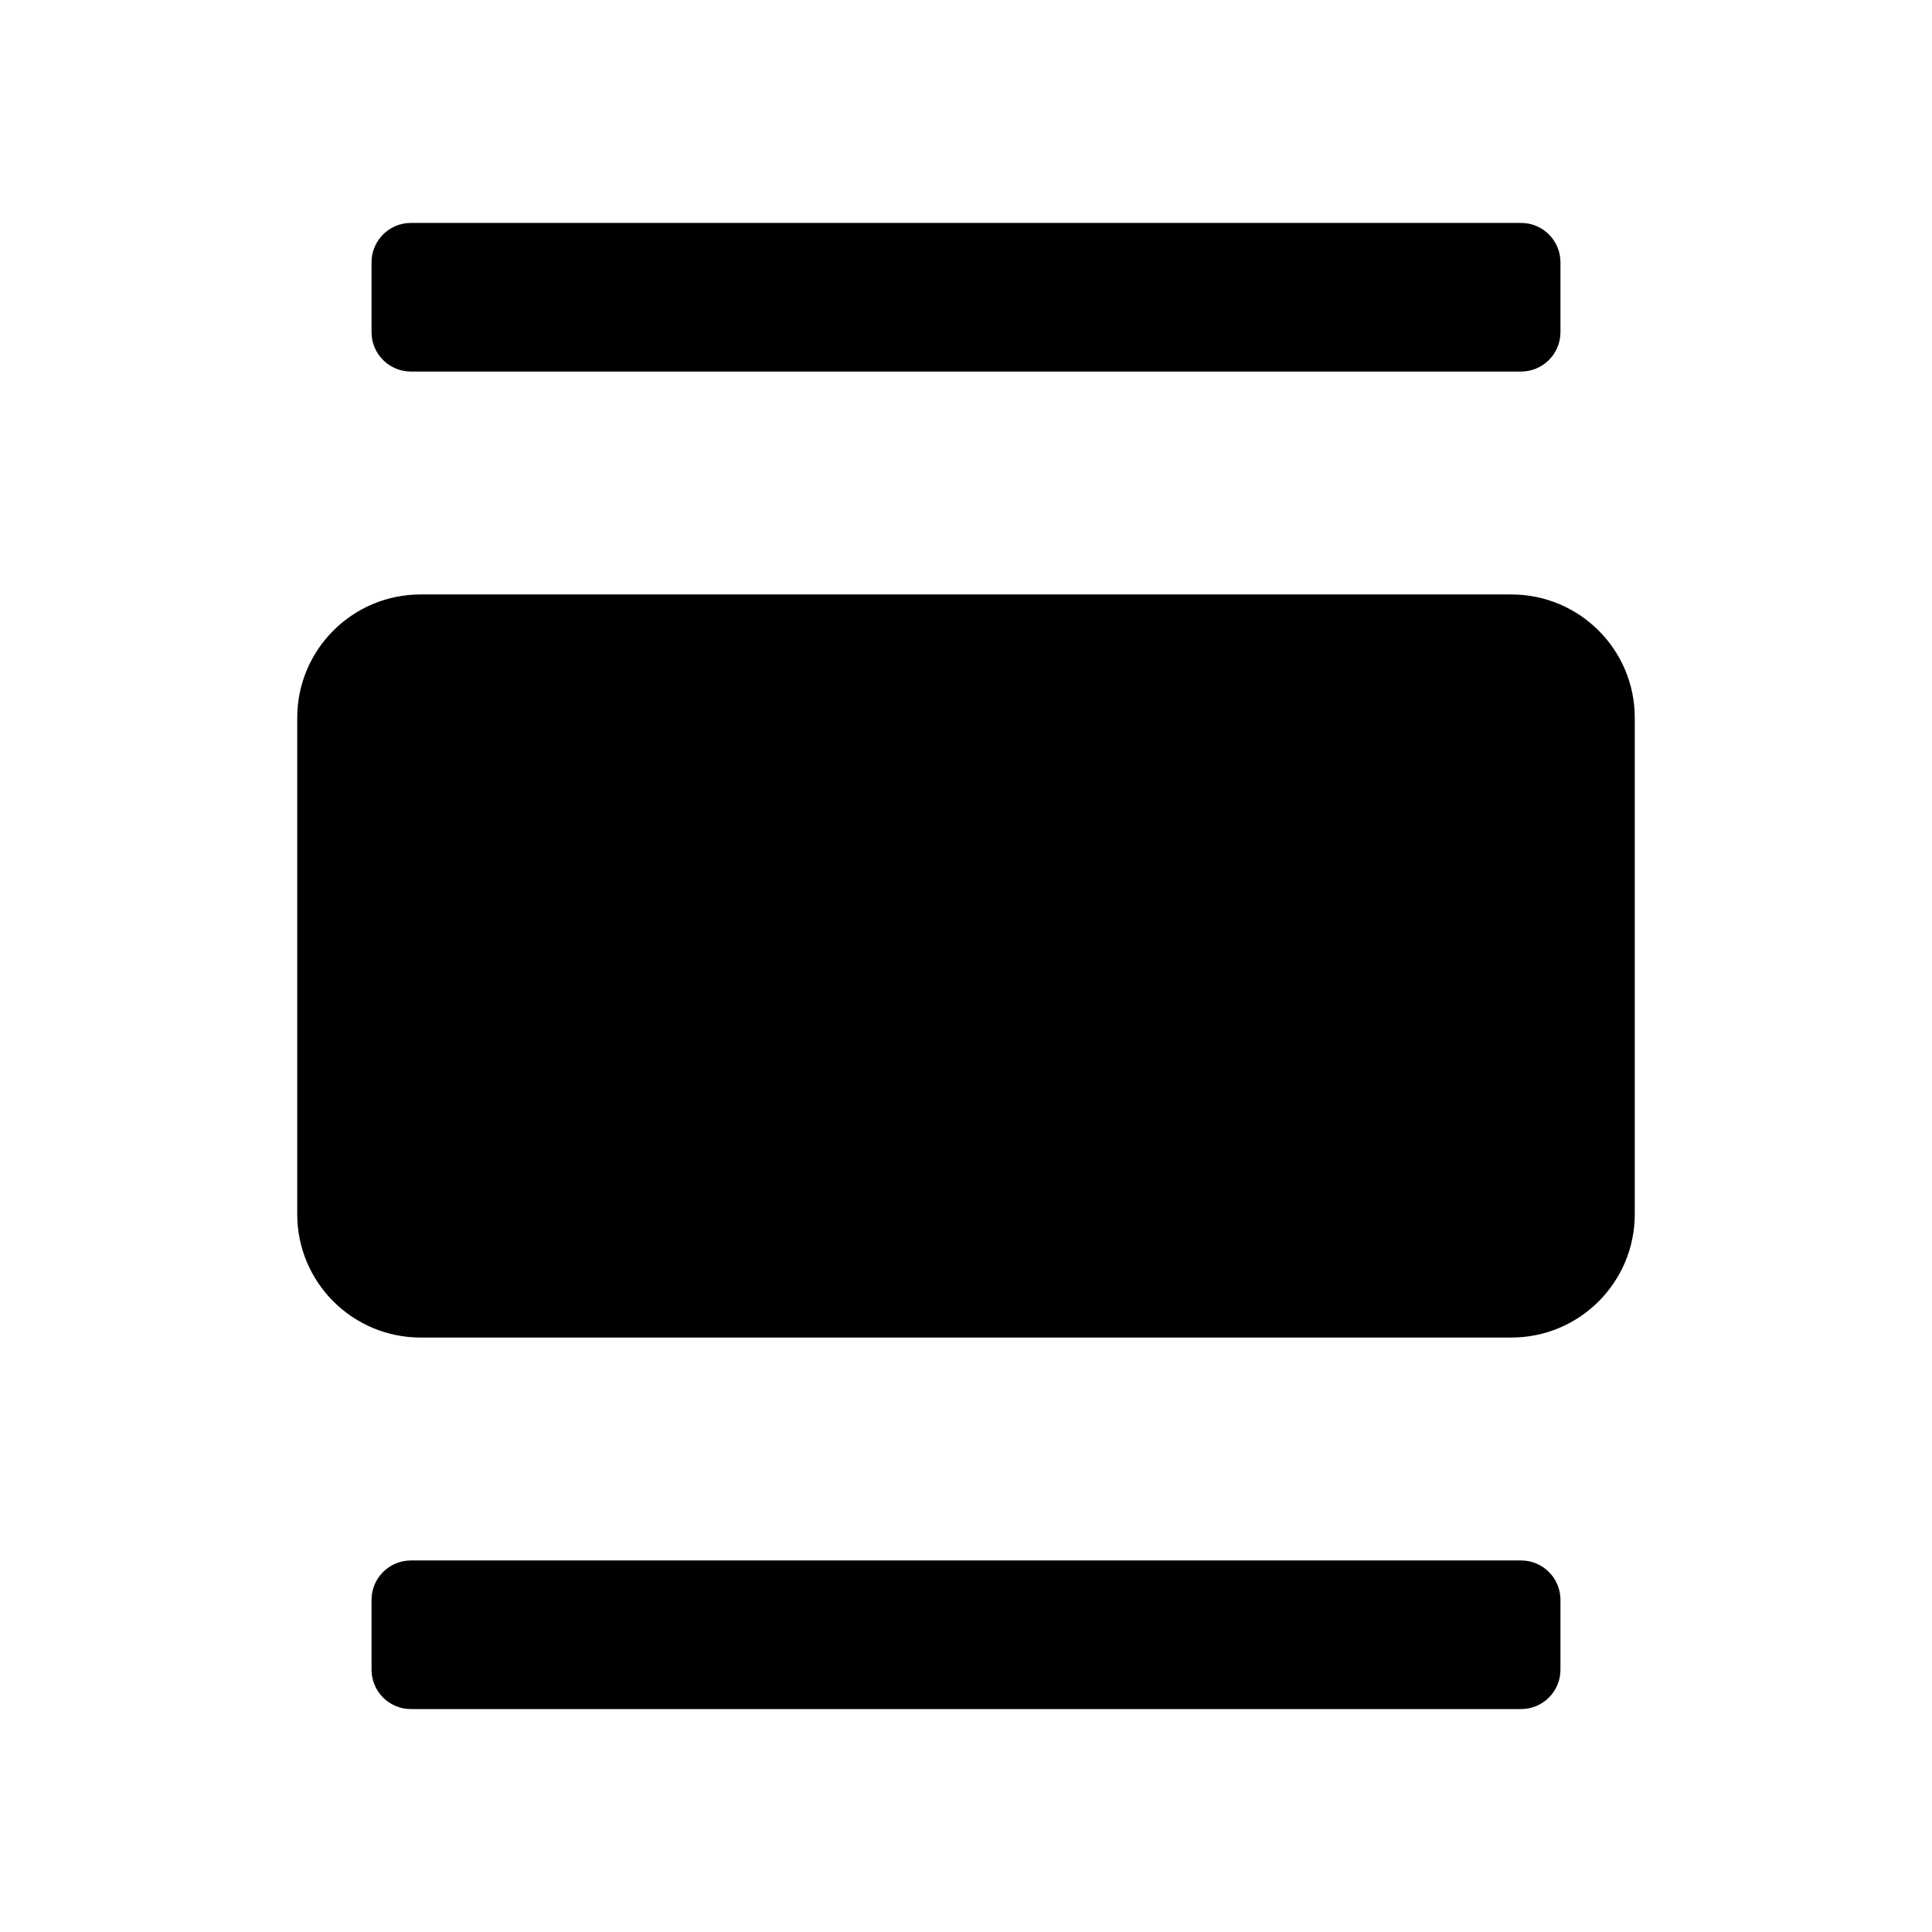
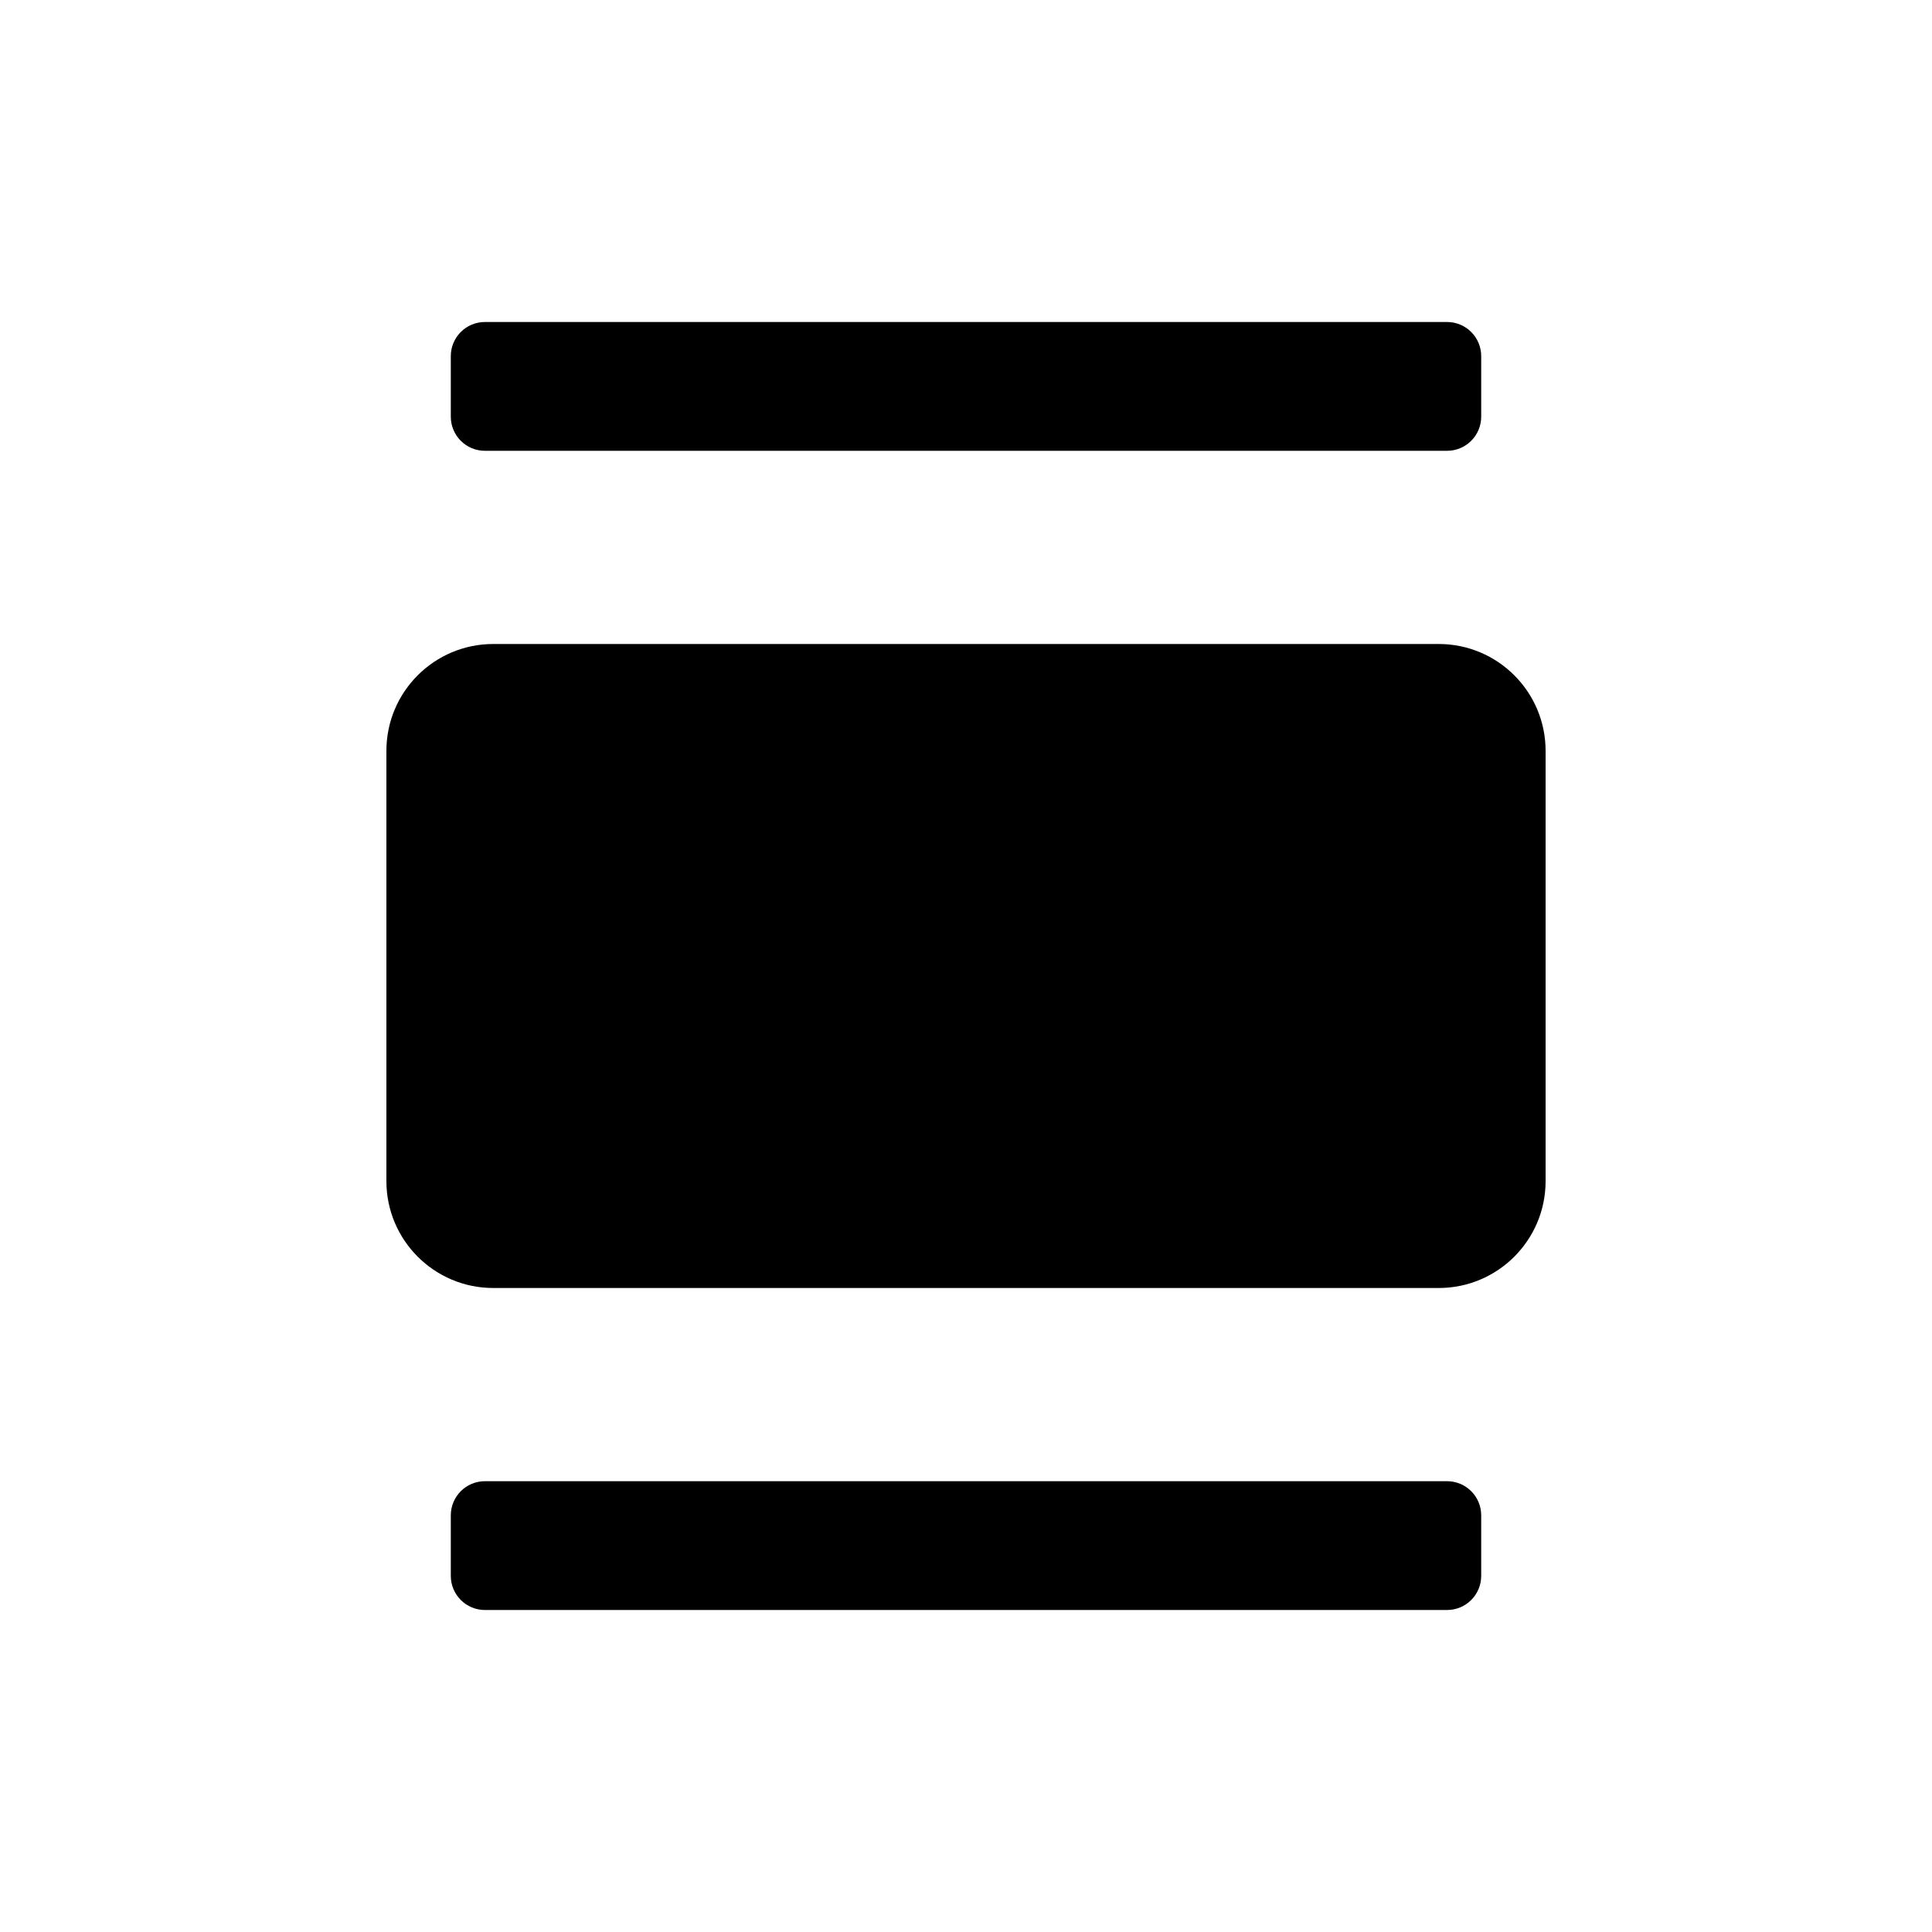
- <svg xmlns="http://www.w3.org/2000/svg" width="26" height="26" viewBox="0 0 26 26">
-   <path d="M21 3.53a.53.53 0 00-.53-.53H5.53a.53.53 0 00-.53.53v.94c0 .293.237.53.53.53h14.94a.53.53 0 00.53-.53v-.94zM20.34 8c.917 0 1.66.743 1.66 1.66v6.68A1.66 1.66 0 0120.34 18H5.66A1.66 1.66 0 014 16.34V9.66C4 8.743 4.743 8 5.66 8h14.68zm.13 13a.53.53 0 01.53.53v.94a.53.53 0 01-.53.53H5.53a.53.53 0 01-.53-.53v-.94a.53.53 0 01.53-.53h14.94z" />
+ <svg xmlns="http://www.w3.org/2000/svg" width="30" height="30" viewBox="0 0 30 30">
+   <path d="M22.47 23a.53.53 0 01.53.53v.94a.53.53 0 01-.53.53H7.53a.53.53 0 01-.53-.53v-.94a.53.53 0 01.53-.53h14.94zm-.13-13c.917 0 1.66.743 1.66 1.66v6.68A1.66 1.66 0 0122.34 20H7.66A1.66 1.66 0 016 18.34v-6.68c0-.917.743-1.66 1.66-1.66h14.68zm.13-5a.53.53 0 01.53.53v.94a.53.53 0 01-.53.53H7.53A.53.53 0 017 6.47v-.94A.53.53 0 017.53 5h14.94z" />
</svg>
